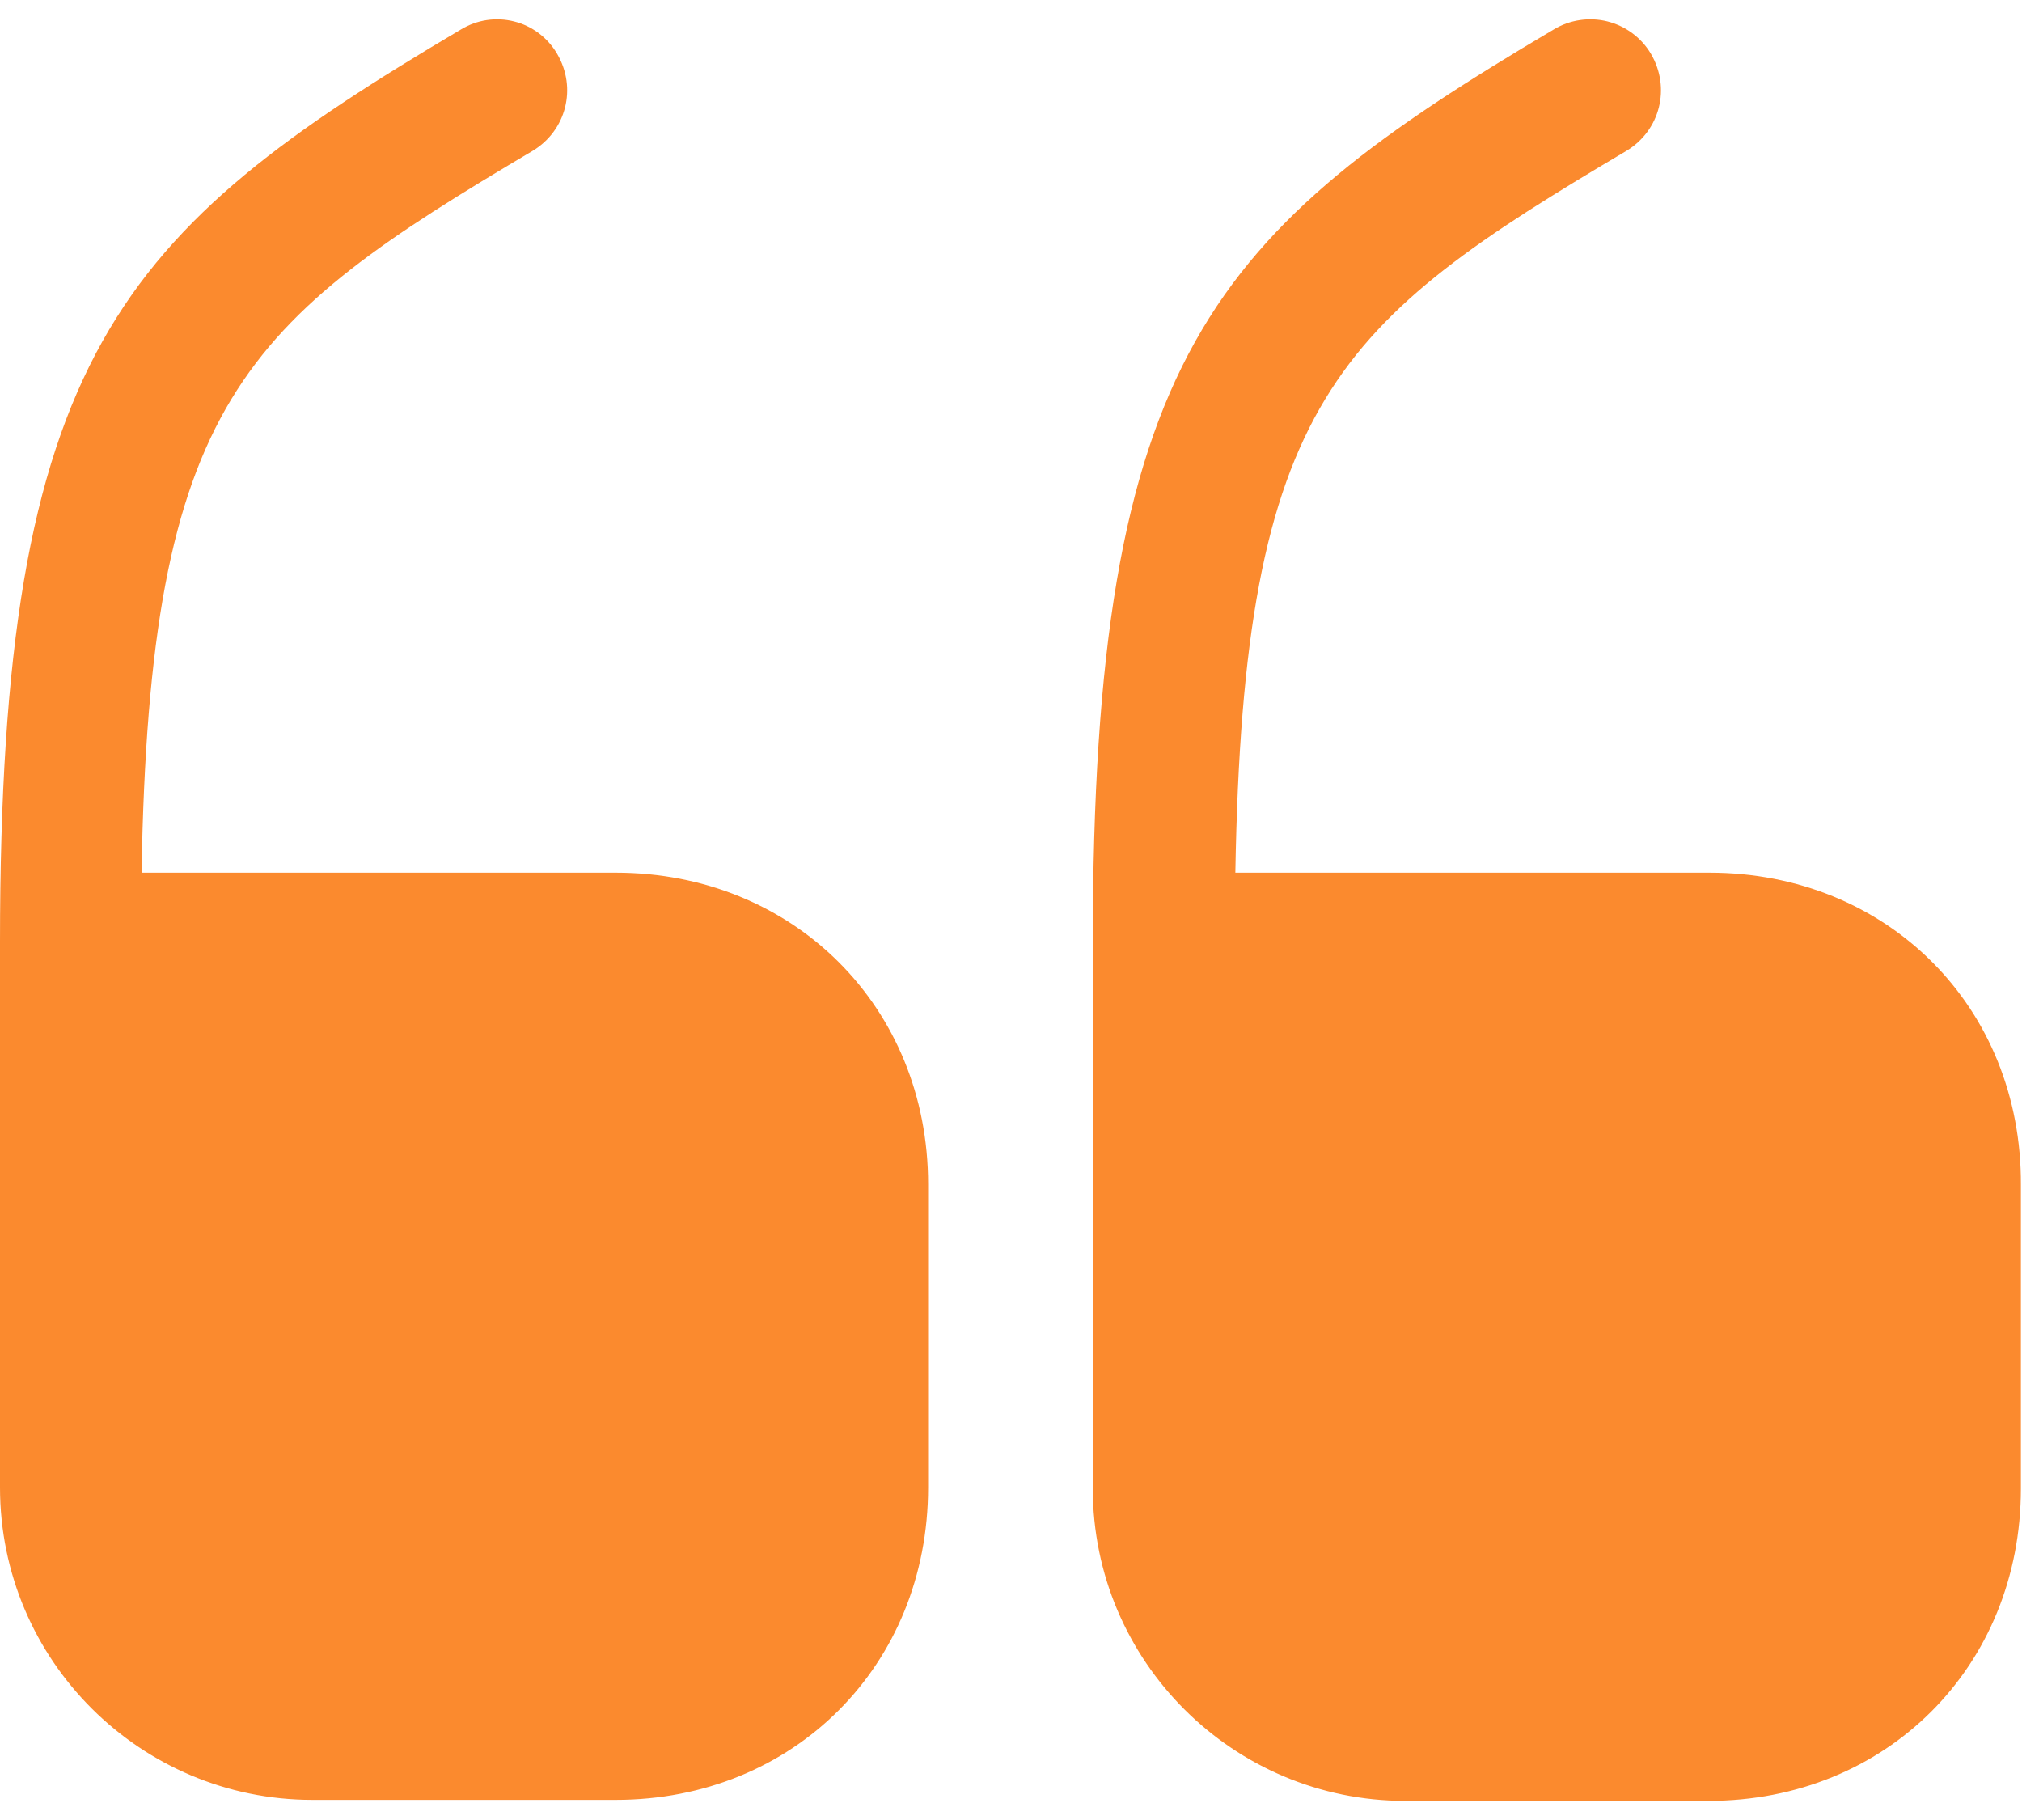
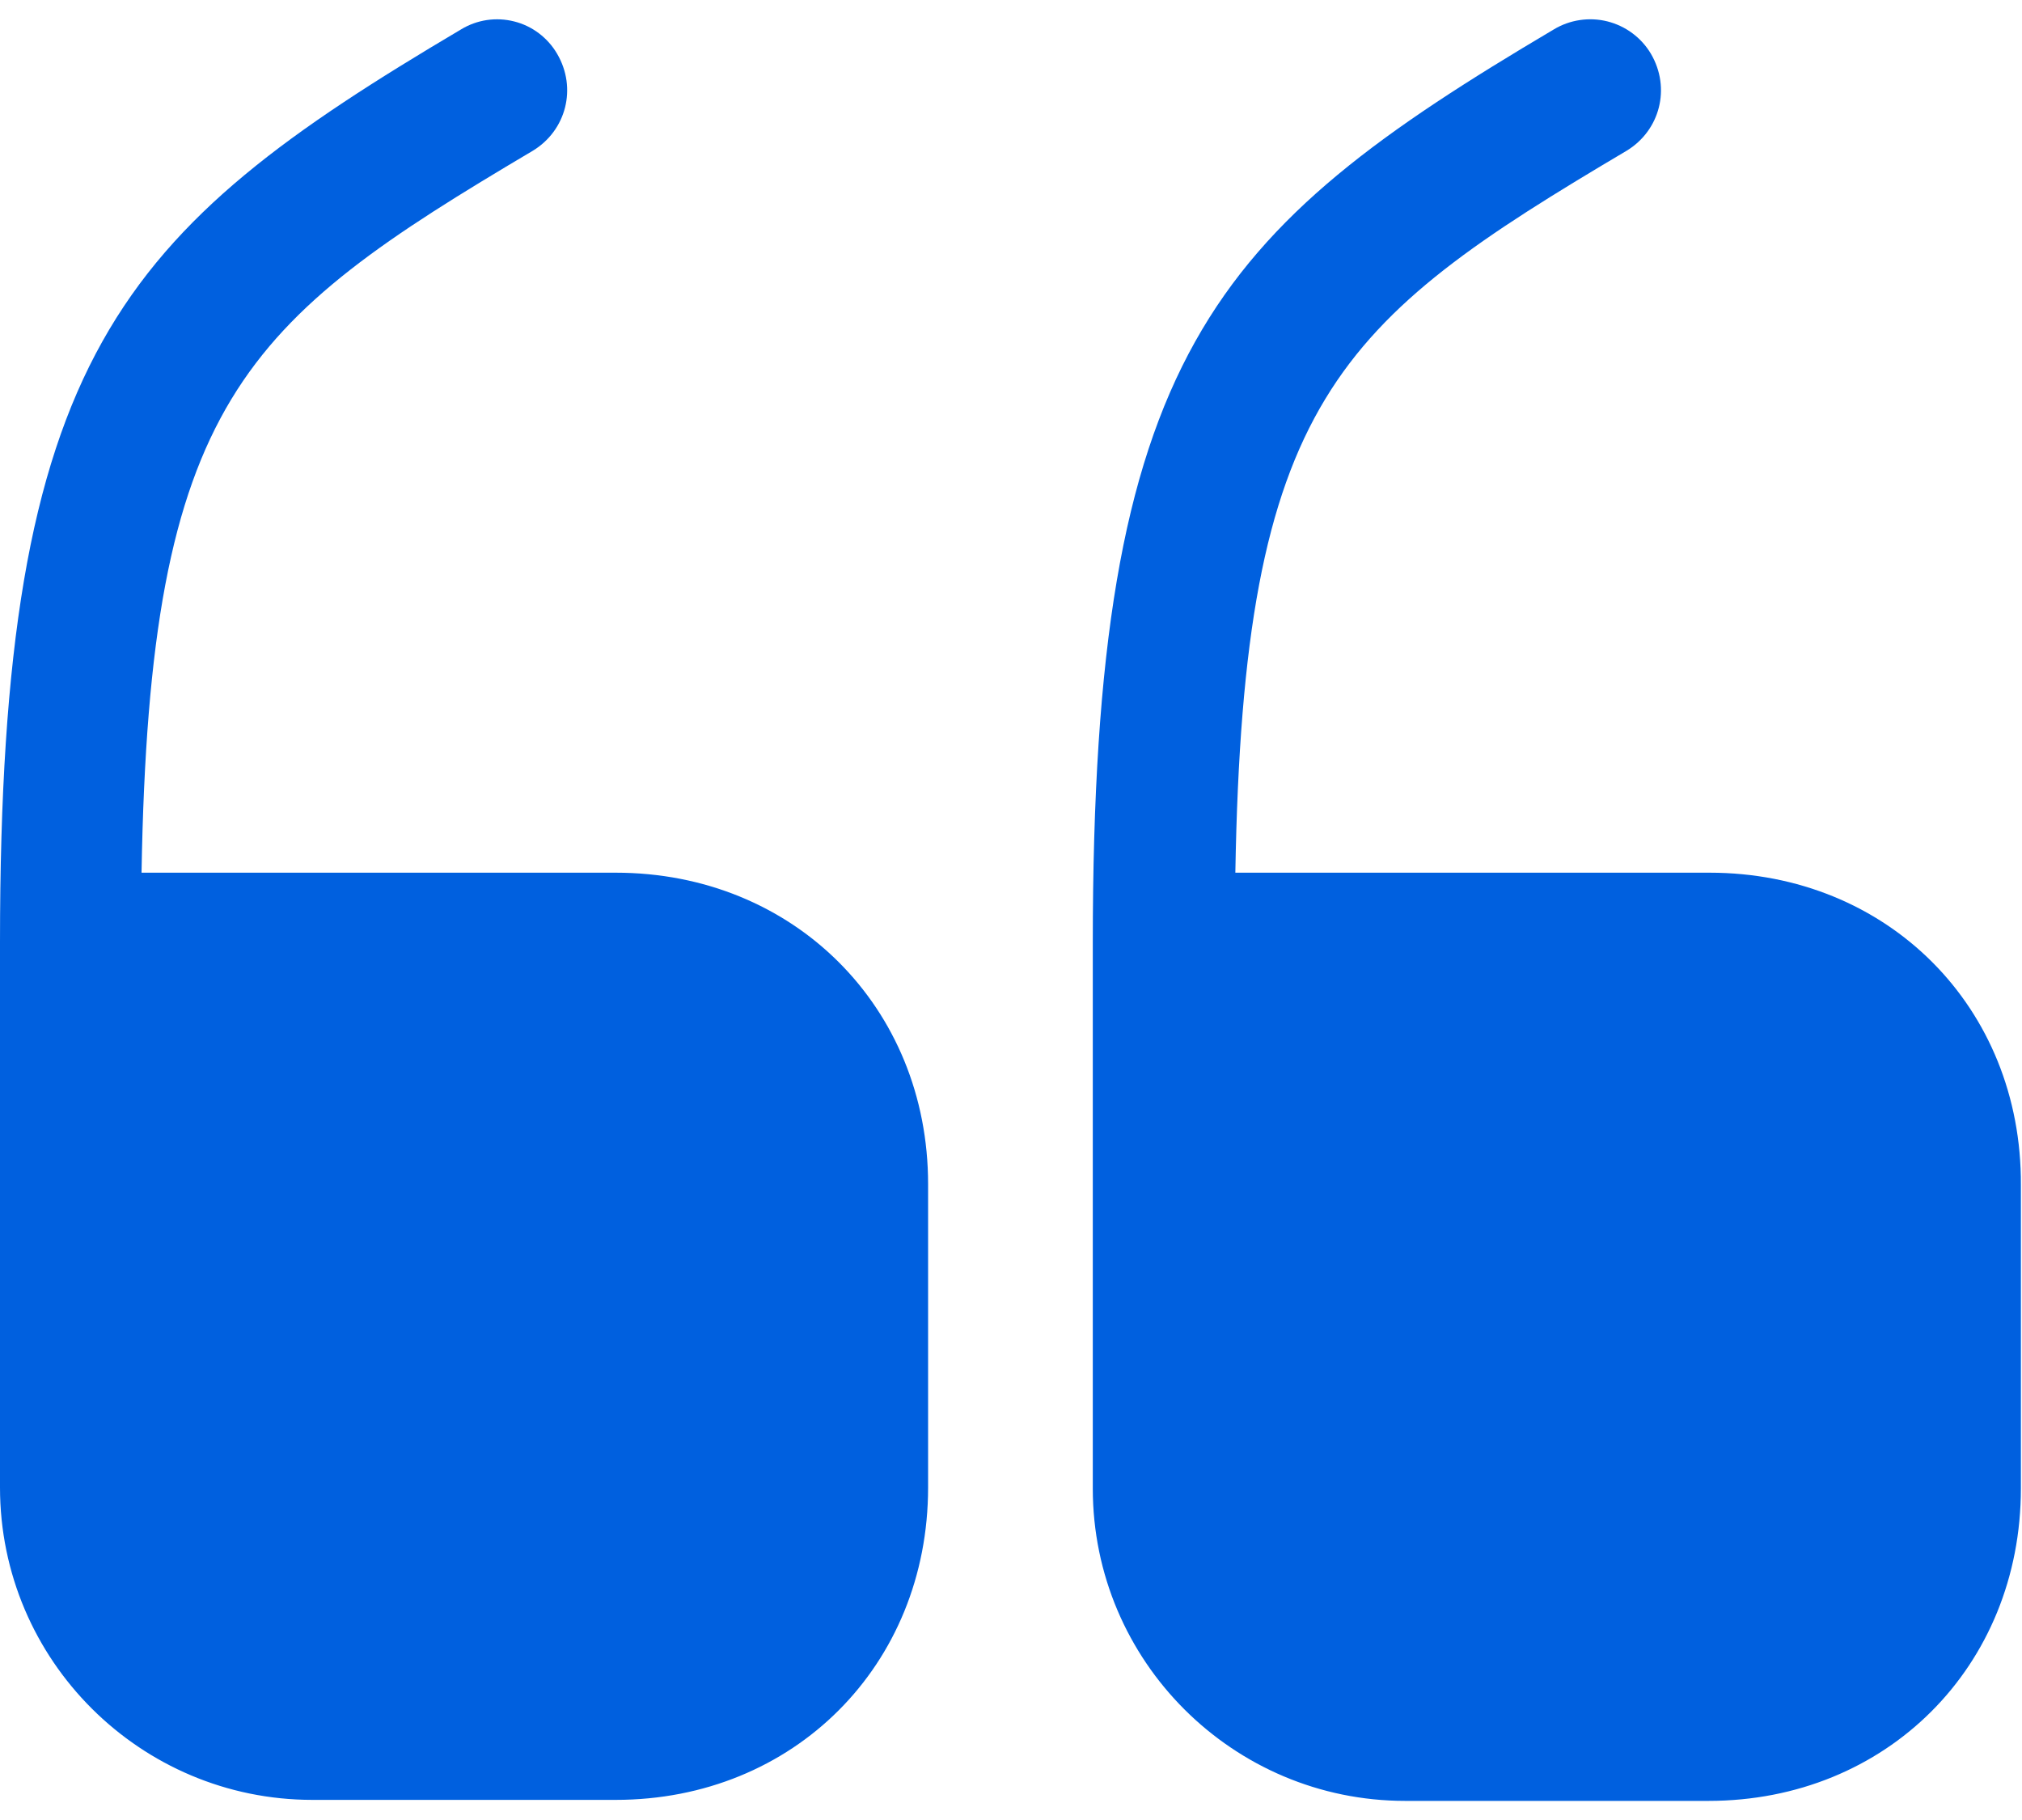
<svg xmlns="http://www.w3.org/2000/svg" width="40" height="36" viewBox="0 0 40 36" fill="none">
-   <path d="M12.18 17.262H2.8C2.96 7.922 4.8 6.382 10.54 2.982C11.2 2.582 11.42 1.742 11.02 1.062C10.928 0.905 10.805 0.767 10.659 0.657C10.514 0.548 10.348 0.468 10.171 0.424C9.994 0.379 9.81 0.37 9.629 0.397C9.449 0.424 9.276 0.487 9.12 0.582C2.36 4.582 0 7.022 0 18.642V29.422C0 32.842 2.78 35.602 6.18 35.602H12.18C15.7 35.602 18.36 32.942 18.36 29.422V23.422C18.36 19.922 15.7 17.262 12.18 17.262ZM33.818 17.262H24.438C24.598 7.922 26.438 6.382 32.178 2.982C32.838 2.582 33.058 1.742 32.658 1.062C32.564 0.904 32.439 0.766 32.292 0.657C32.144 0.547 31.976 0.468 31.798 0.423C31.619 0.378 31.434 0.37 31.252 0.397C31.07 0.424 30.895 0.487 30.738 0.582C23.978 4.582 21.618 7.022 21.618 18.662V29.442C21.618 32.862 24.398 35.622 27.798 35.622H33.798C37.318 35.622 39.978 32.962 39.978 29.442V23.442C39.998 19.922 37.338 17.262 33.818 17.262Z" fill="#FB8A2E" />
+   <path d="M12.18 17.262H2.8C2.96 7.922 4.8 6.382 10.54 2.982C11.2 2.582 11.42 1.742 11.02 1.062C10.928 0.905 10.805 0.767 10.659 0.657C10.514 0.548 10.348 0.468 10.171 0.424C9.994 0.379 9.81 0.37 9.629 0.397C9.449 0.424 9.276 0.487 9.12 0.582C2.36 4.582 0 7.022 0 18.642V29.422C0 32.842 2.78 35.602 6.18 35.602H12.18C15.7 35.602 18.36 32.942 18.36 29.422V23.422C18.36 19.922 15.7 17.262 12.18 17.262ZM33.818 17.262H24.438C24.598 7.922 26.438 6.382 32.178 2.982C32.838 2.582 33.058 1.742 32.658 1.062C32.564 0.904 32.439 0.766 32.292 0.657C32.144 0.547 31.976 0.468 31.798 0.423C31.619 0.378 31.434 0.37 31.252 0.397C31.07 0.424 30.895 0.487 30.738 0.582C23.978 4.582 21.618 7.022 21.618 18.662V29.442C21.618 32.862 24.398 35.622 27.798 35.622H33.798C37.318 35.622 39.978 32.962 39.978 29.442V23.442C39.998 19.922 37.338 17.262 33.818 17.262Z" fill="#0060DF" />
</svg>
